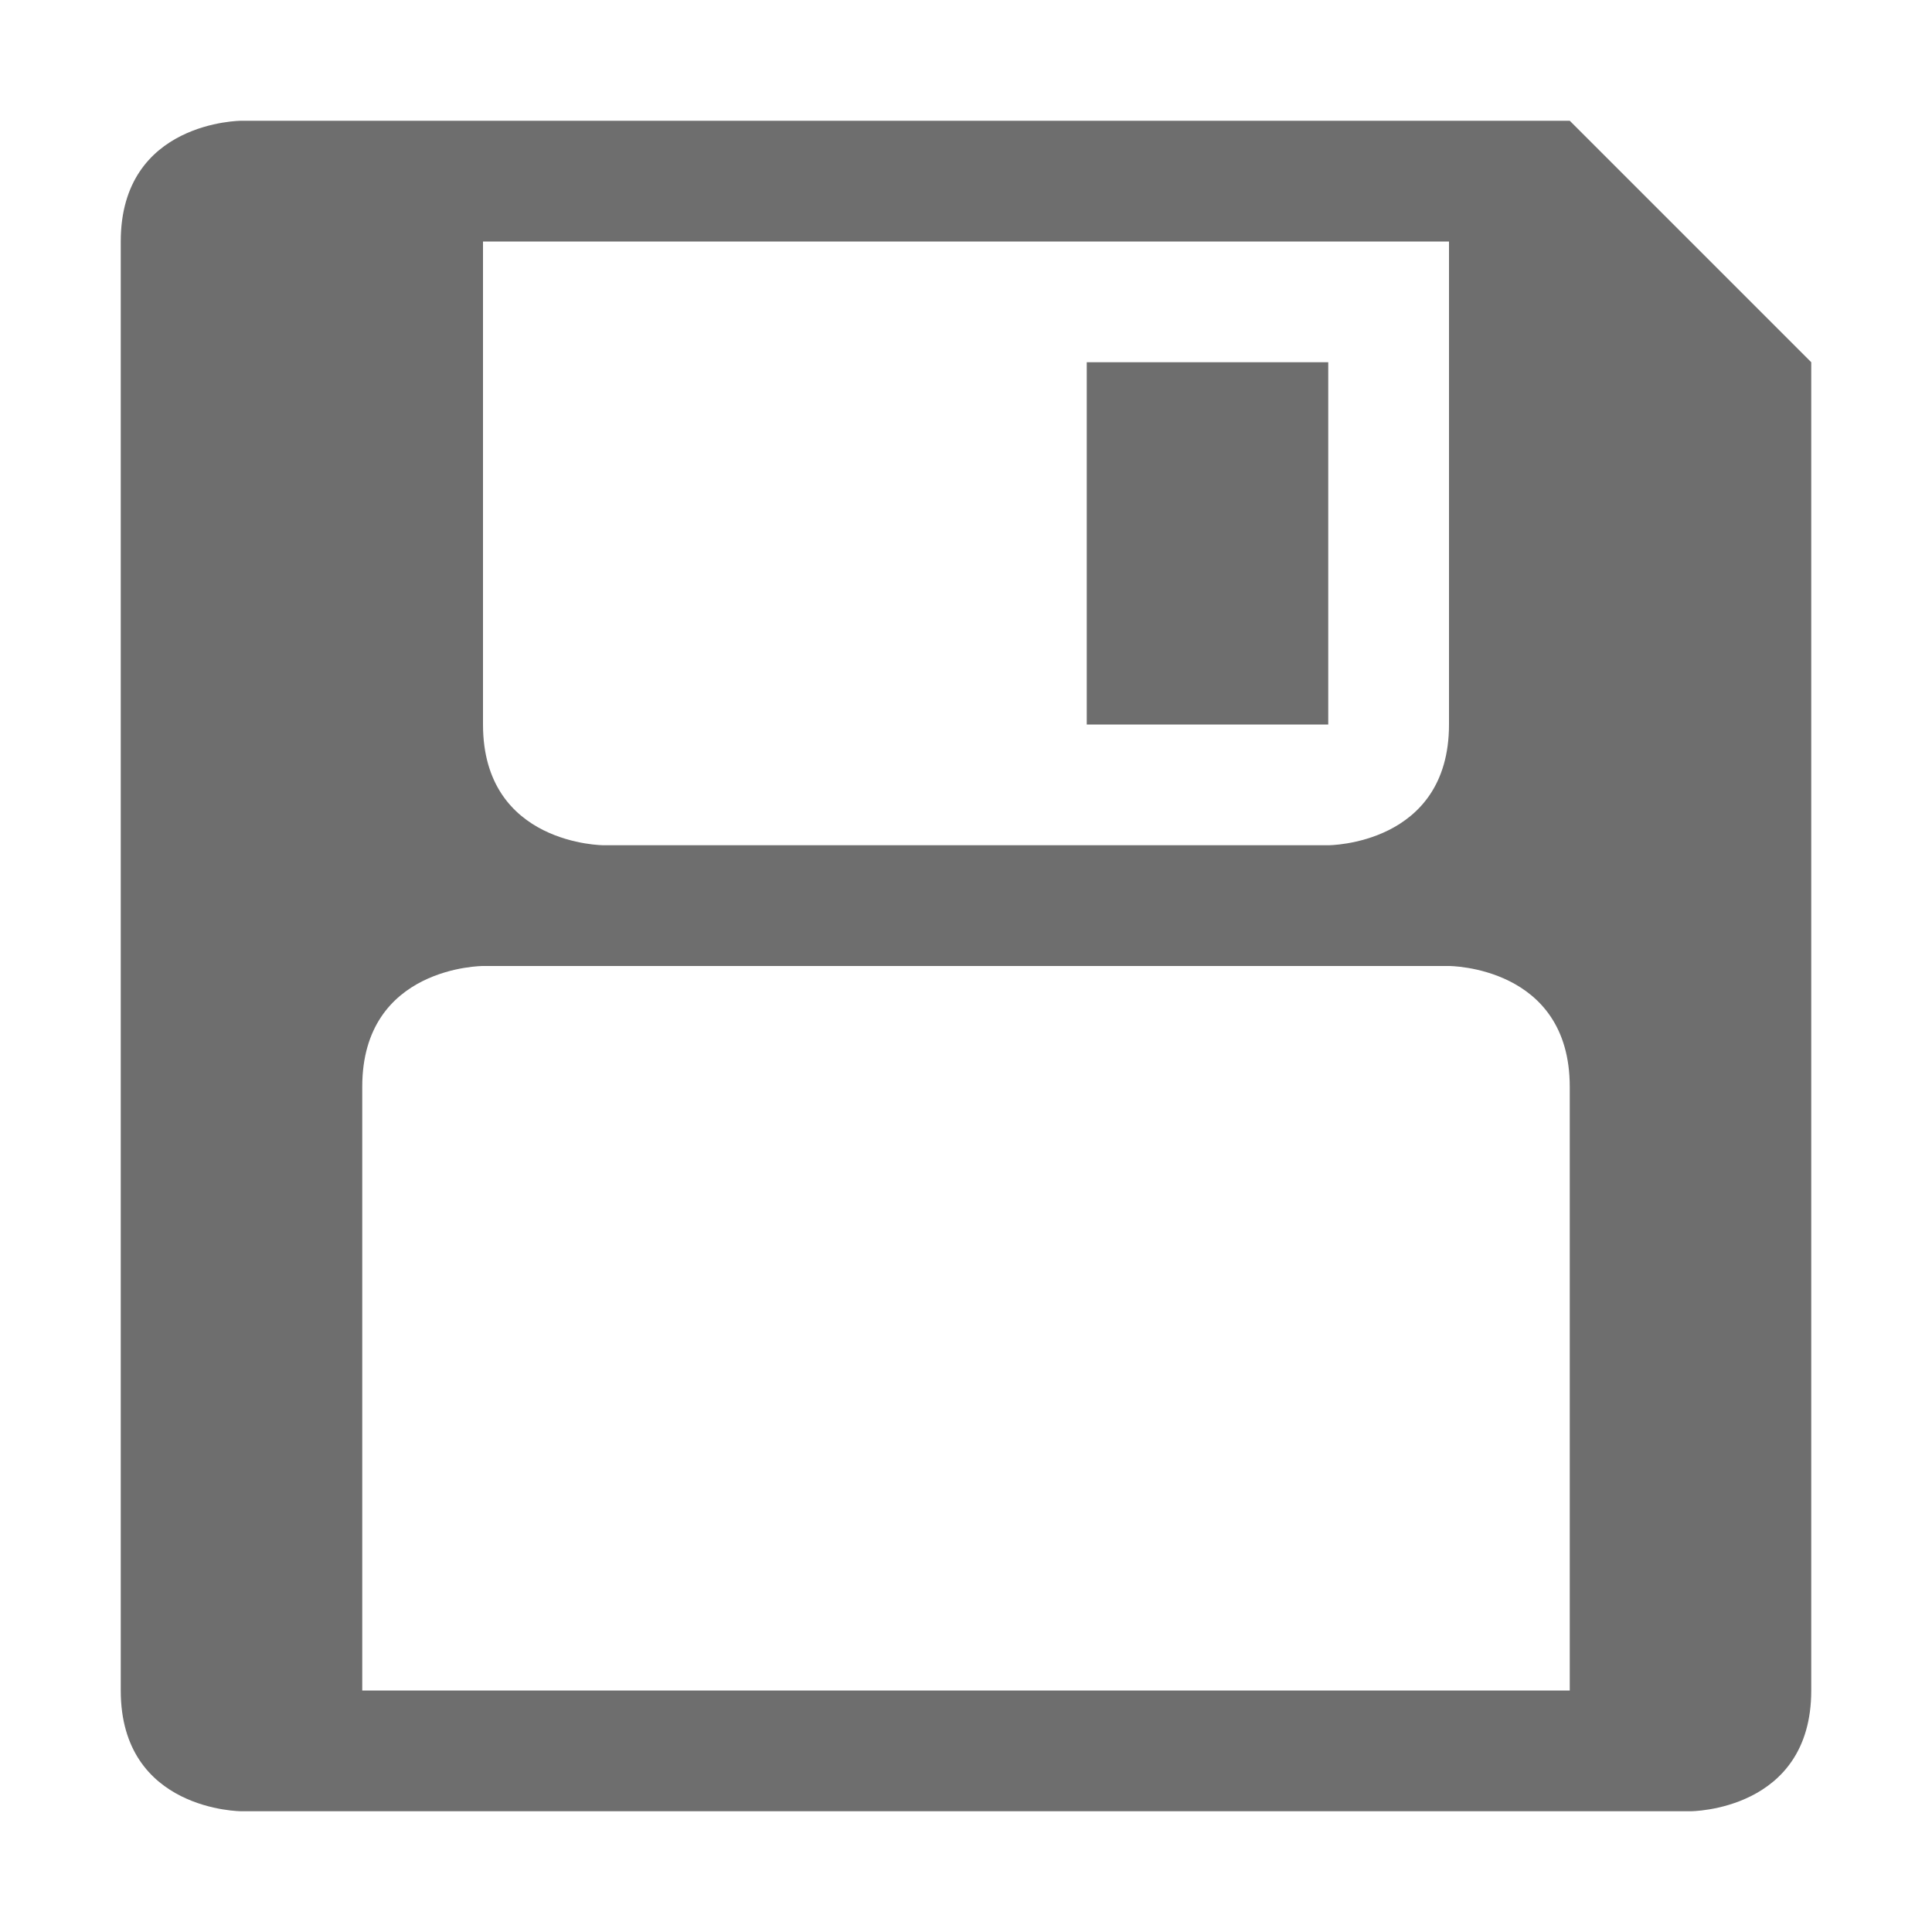
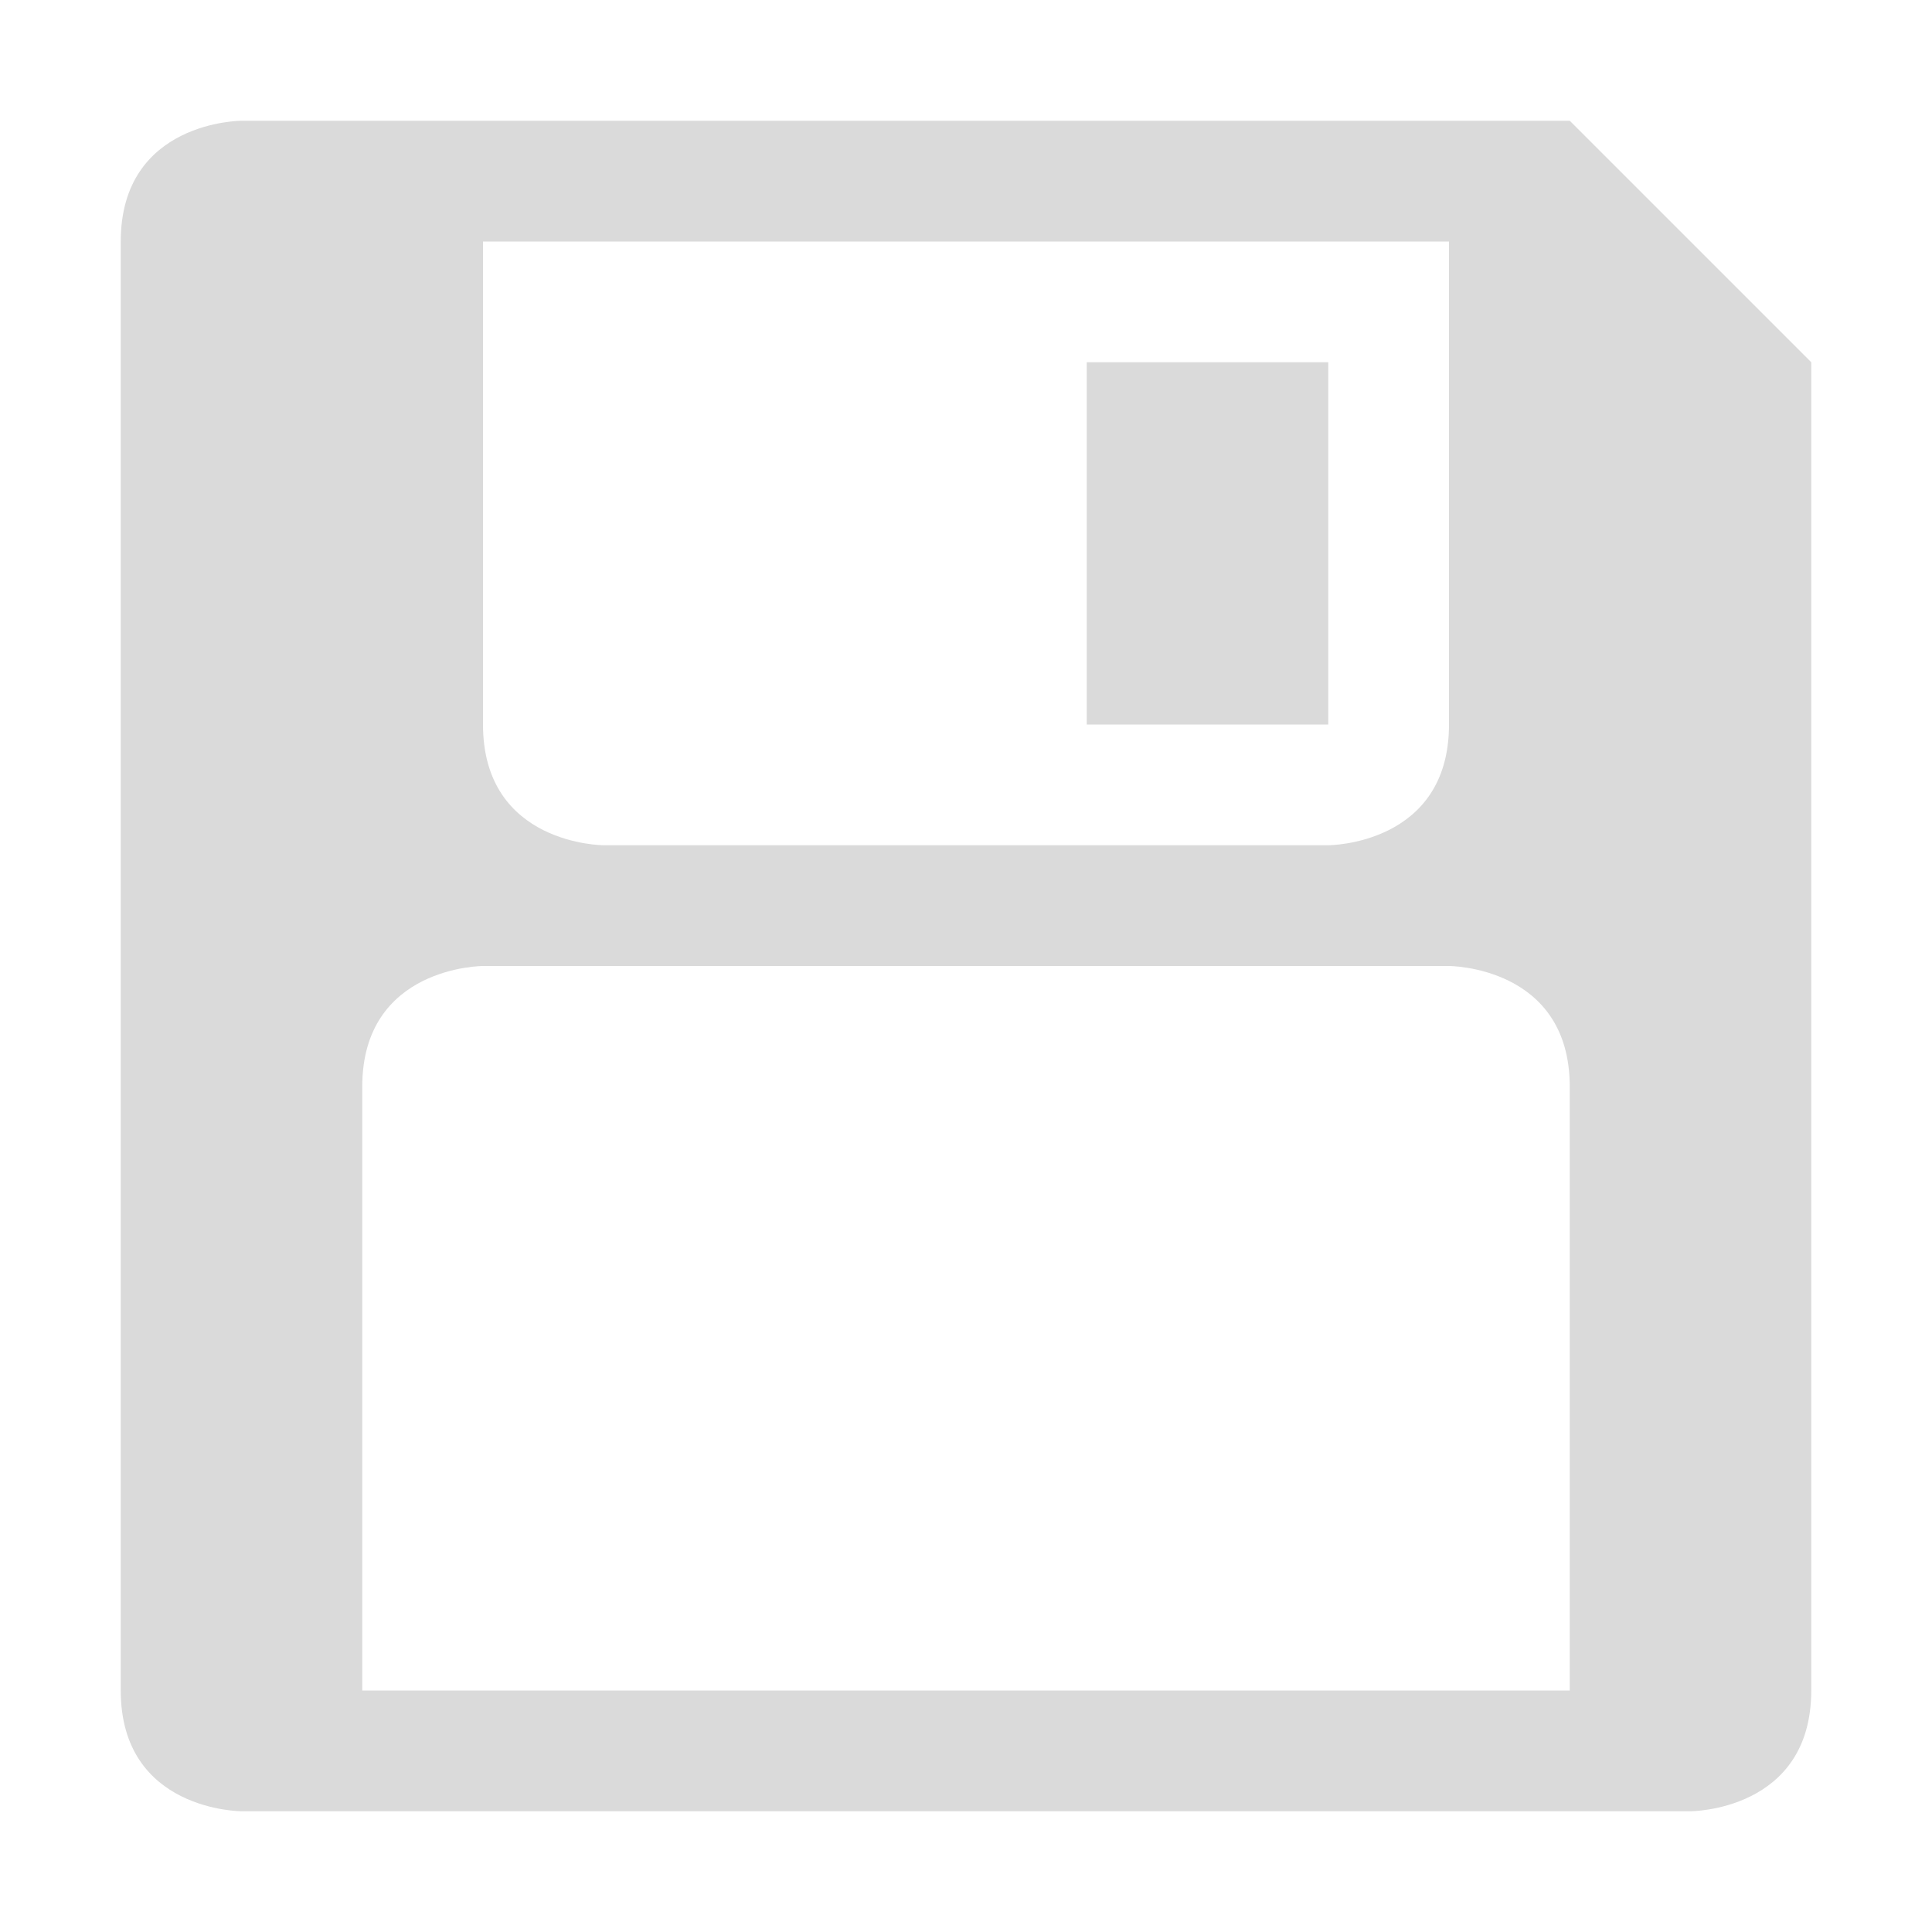
<svg xmlns="http://www.w3.org/2000/svg" width="16" height="16" viewBox="0 0 16 16" version="1.1" id="svg7">
  <defs id="defs3">
    <style id="current-color-scheme" type="text/css">
-    .ColorScheme-Text { color:#6e6e6e; } .ColorScheme-Highlight { color:#5294e2; }
+    .ColorScheme-Text { color:#DADADA; } .ColorScheme-Highlight { color:#5294e2; }
  </style>
  </defs>
-   <path style="fill:#6e6e6e;fill-opacity:1" d="m 2,1 c 0,0 -1,0 -1,1 v 12 c 0,1 1,1 1,1 H 14 c 0,0 1,0 1,-1 V 3 L 13,1 Z m 2,1 H 12 v 4 c 0,1 -1,1 -1,1 H 5 c 0,0 -1,0 -1,-1 z m 5,1 V 6 H 11 V 3 Z m -5,5 H 12 c 0,0 1,0 1,1 v 5 H 3 V 9 c 0,-1 1,-1 1,-1 z" id="path2" />
+   <path style="fill:#DADADA;fill-opacity:1" d="m 2,1 c 0,0 -1,0 -1,1 v 12 c 0,1 1,1 1,1 H 14 c 0,0 1,0 1,-1 V 3 L 13,1 Z m 2,1 H 12 v 4 c 0,1 -1,1 -1,1 H 5 c 0,0 -1,0 -1,-1 z m 5,1 V 6 H 11 V 3 Z m -5,5 H 12 c 0,0 1,0 1,1 v 5 H 3 V 9 c 0,-1 1,-1 1,-1 z" id="path2" />
</svg>
